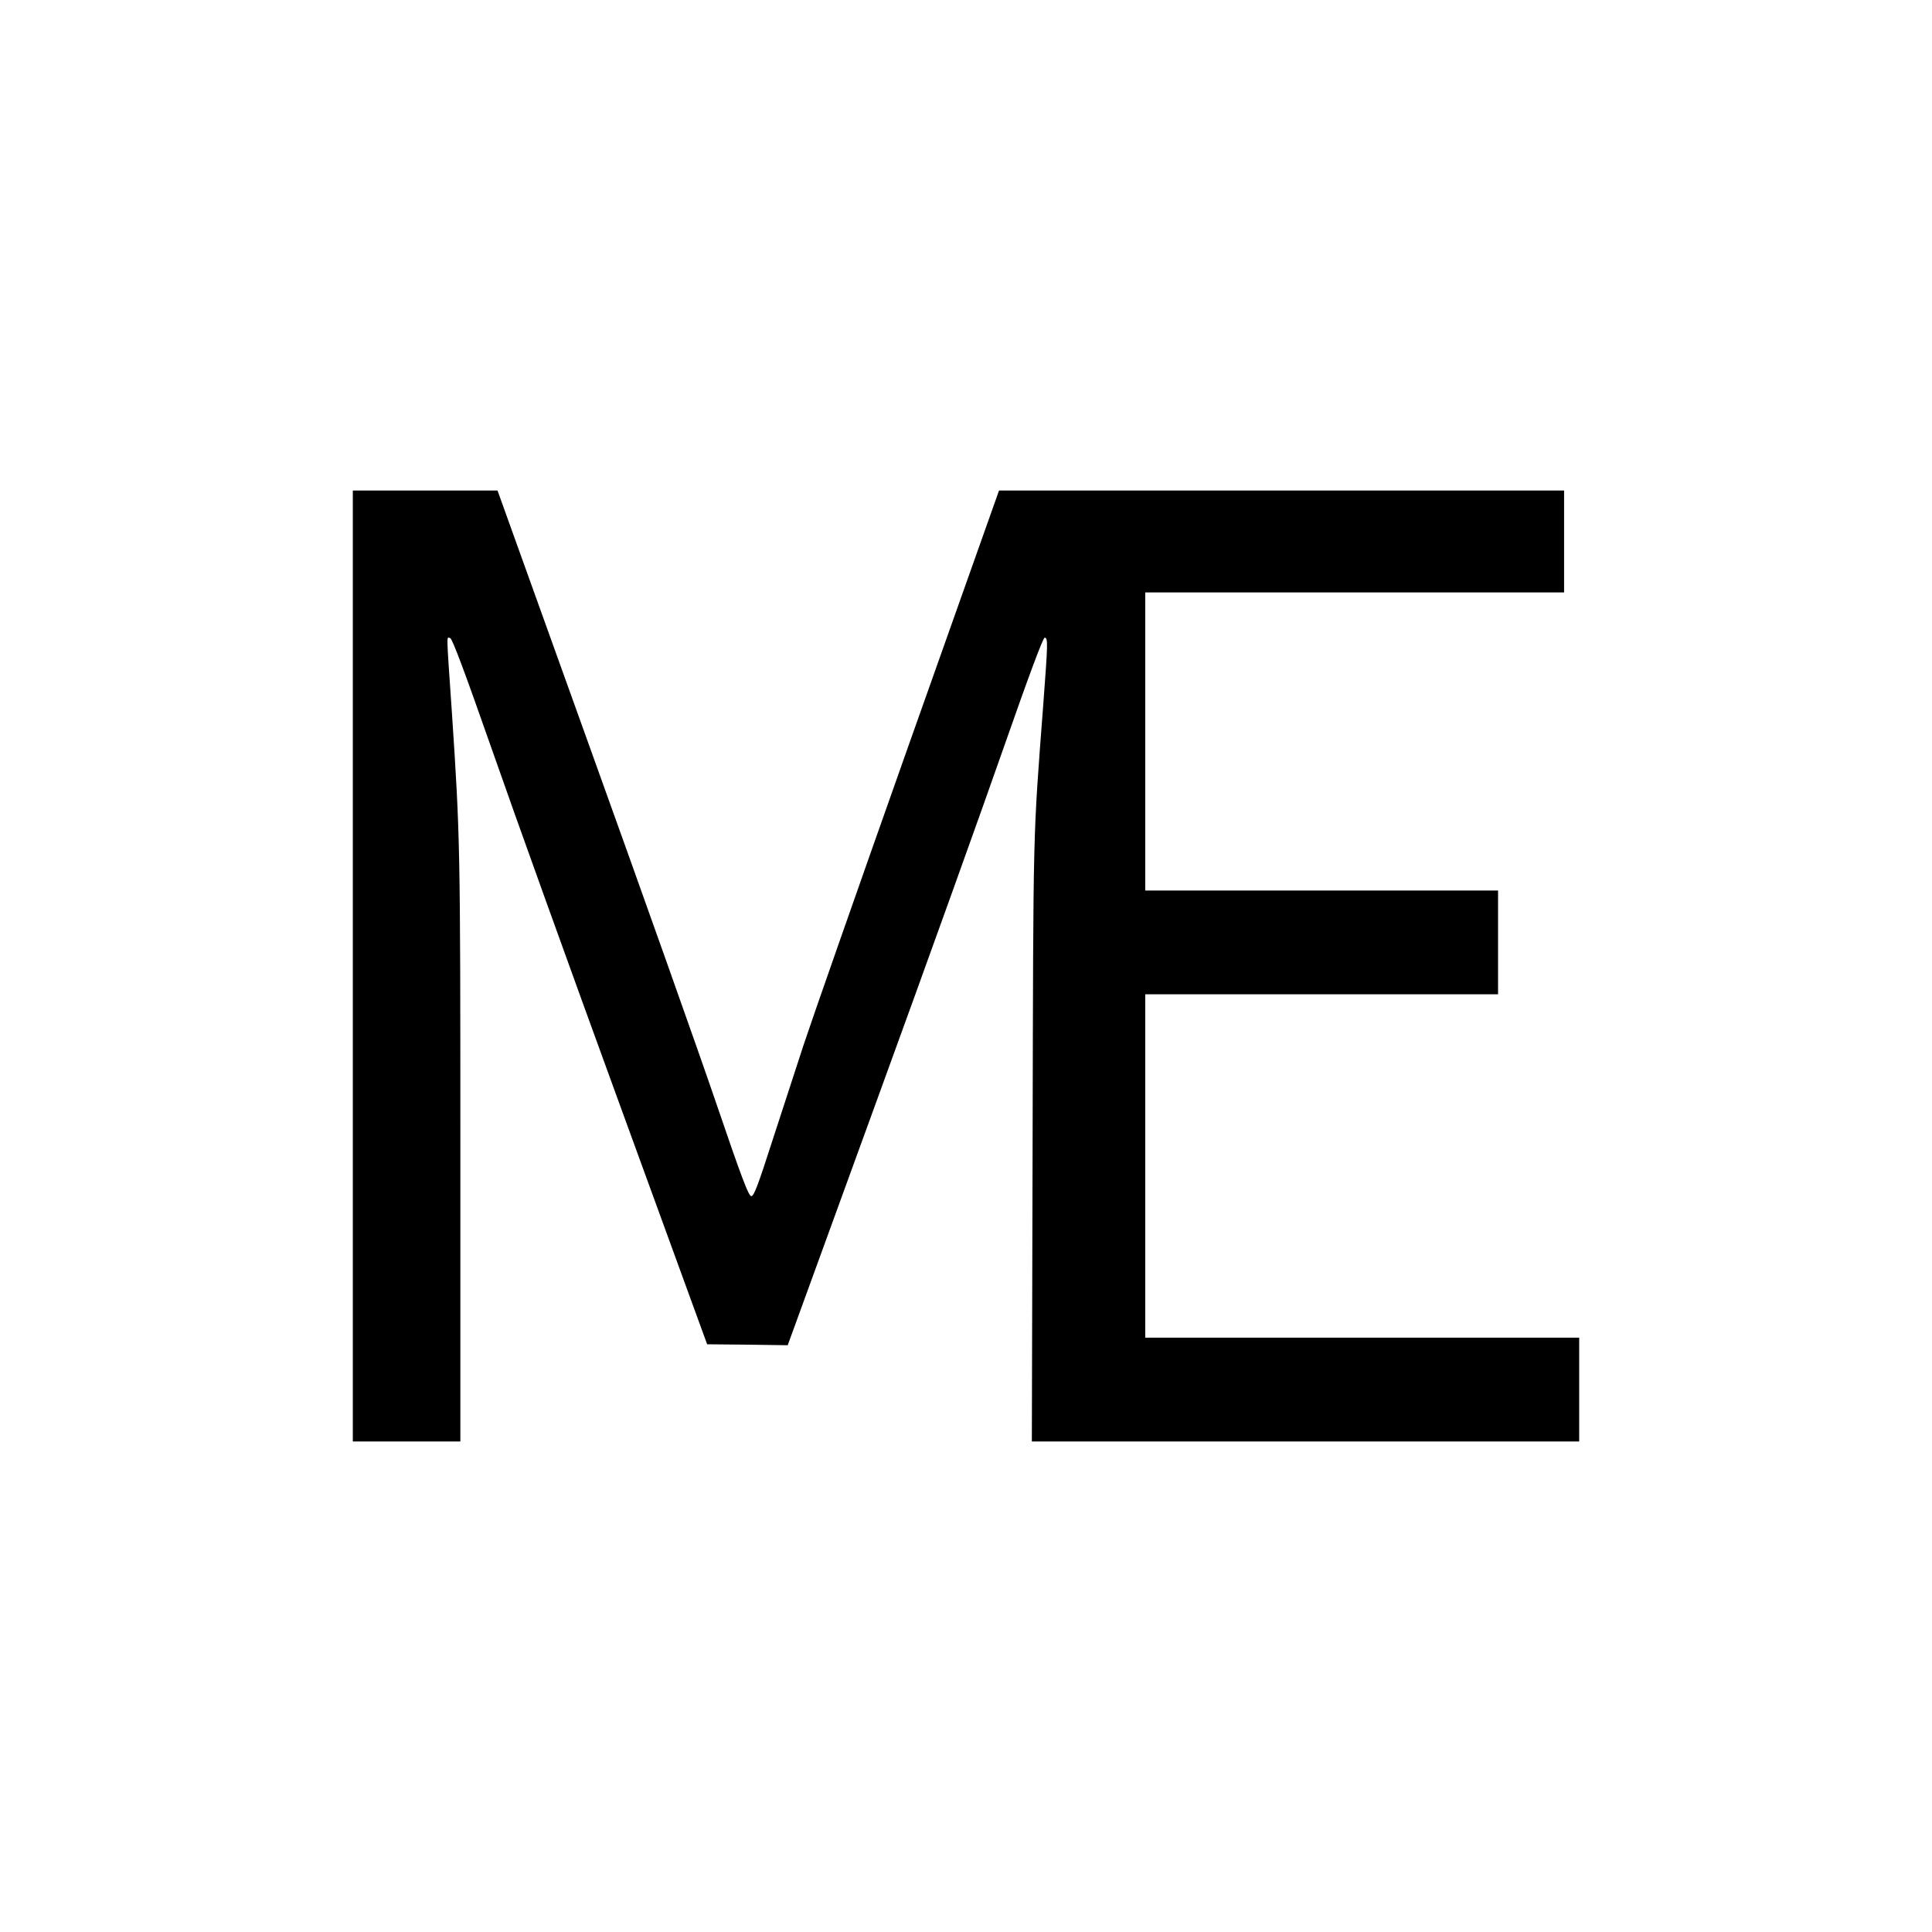
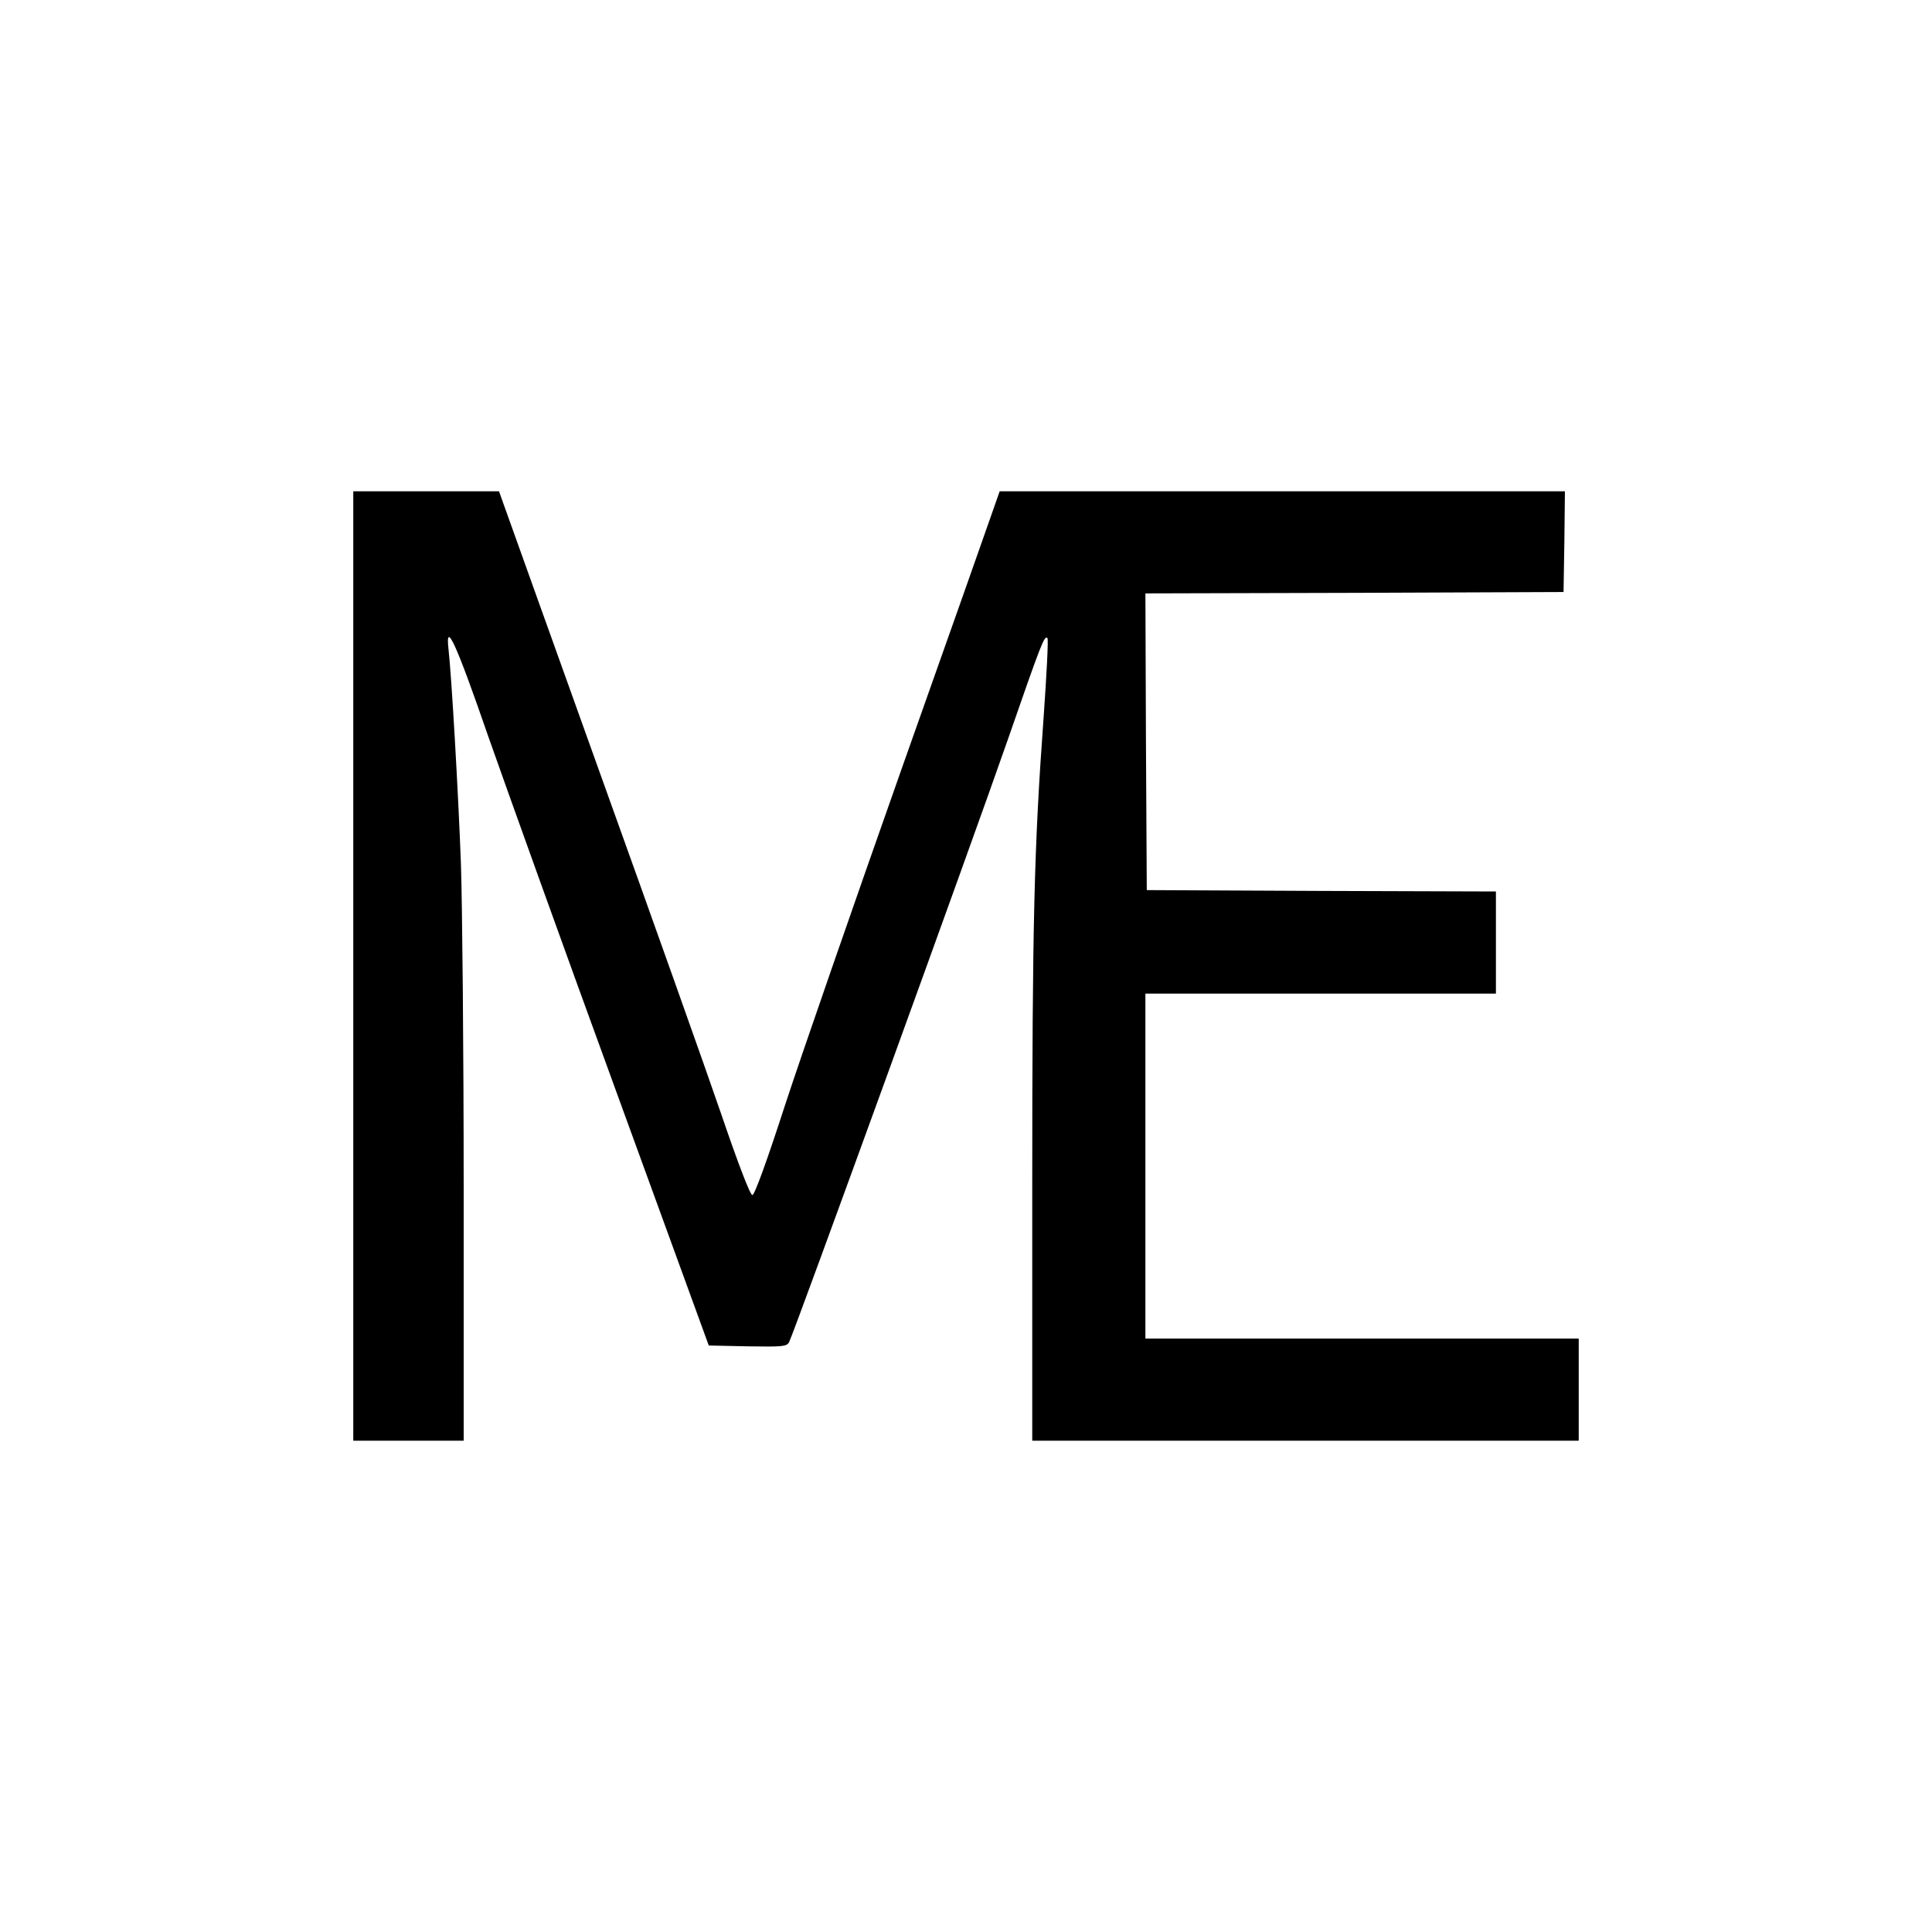
- <svg xmlns="http://www.w3.org/2000/svg" version="1.0" width="1024pt" height="1024pt" viewBox="0 0 1024 1024" preserveAspectRatio="xMidYMid meet">
-   <g transform="translate(0,1024) scale(0.1,-0.1)" fill="#000000" stroke="none">
-     <path d="M1870 5120 l0 -2520 285 0 285 0 0 1553 c0 1599 -1 1652 -45 2312 -30 438 -29 397 -9 393 11 -2 75 -173 224 -598 114 -327 417 -1169 673 -1870 l465 -1275 213 -2 214 -3 474 1302 c261 716 564 1559 674 1875 131 374 205 573 214 573 18 0 17 -28 -7 -348 -56 -737 -53 -624 -57 -2319 l-4 -1593 1450 0 1451 0 0 275 0 275 -1150 0 -1150 0 0 910 0 910 935 0 935 0 0 275 0 275 -935 0 -935 0 0 790 0 790 1110 0 1110 0 0 270 0 270 -1498 0 -1497 0 -485 -1367 c-266 -751 -514 -1459 -551 -1572 -37 -113 -111 -340 -164 -503 -77 -240 -99 -298 -113 -298 -14 0 -50 94 -186 493 -92 270 -391 1112 -664 1870 l-495 1377 -384 0 -383 0 0 -2520z" />
+ <svg xmlns="http://www.w3.org/2000/svg" version="1.0" width="700pt" height="700pt" viewBox="0 0 700 700" preserveAspectRatio="xMidYMid meet">
+   <g transform="translate(0,700) scale(0.1,-0.1)" fill="#000000" stroke="none">
+     <path d="M1280 3500 l0 -1720 200 0 200 0 0 913 c0 501 -5 1031 -10 1177 -9 249 -34 683 -45 778 -12 107 27 23 144 -316 69 -196 276 -773 462 -1282 l337 -925 140 -3 c127 -2 142 -1 151 15 17 32 666 1819 791 2179 124 357 134 383 145 372 4 -3 -3 -134 -14 -290 -34 -466 -41 -738 -41 -1700 l0 -918 990 0 990 0 0 185 0 185 -785 0 -785 0 0 625 0 625 635 0 635 0 0 185 0 185 -632 2 -633 3 -3 537 -2 538 757 2 758 3 3 183 2 182 -1024 0 -1024 0 -20 -57 c-11 -32 -161 -458 -335 -948 -173 -490 -363 -1037 -422 -1217 -65 -201 -111 -328 -119 -328 -8 0 -52 115 -111 288 -54 158 -251 712 -438 1232 -186 520 -346 964 -354 988 l-15 42 -264 0 -264 0 0 -1720z" />
  </g>
</svg>
